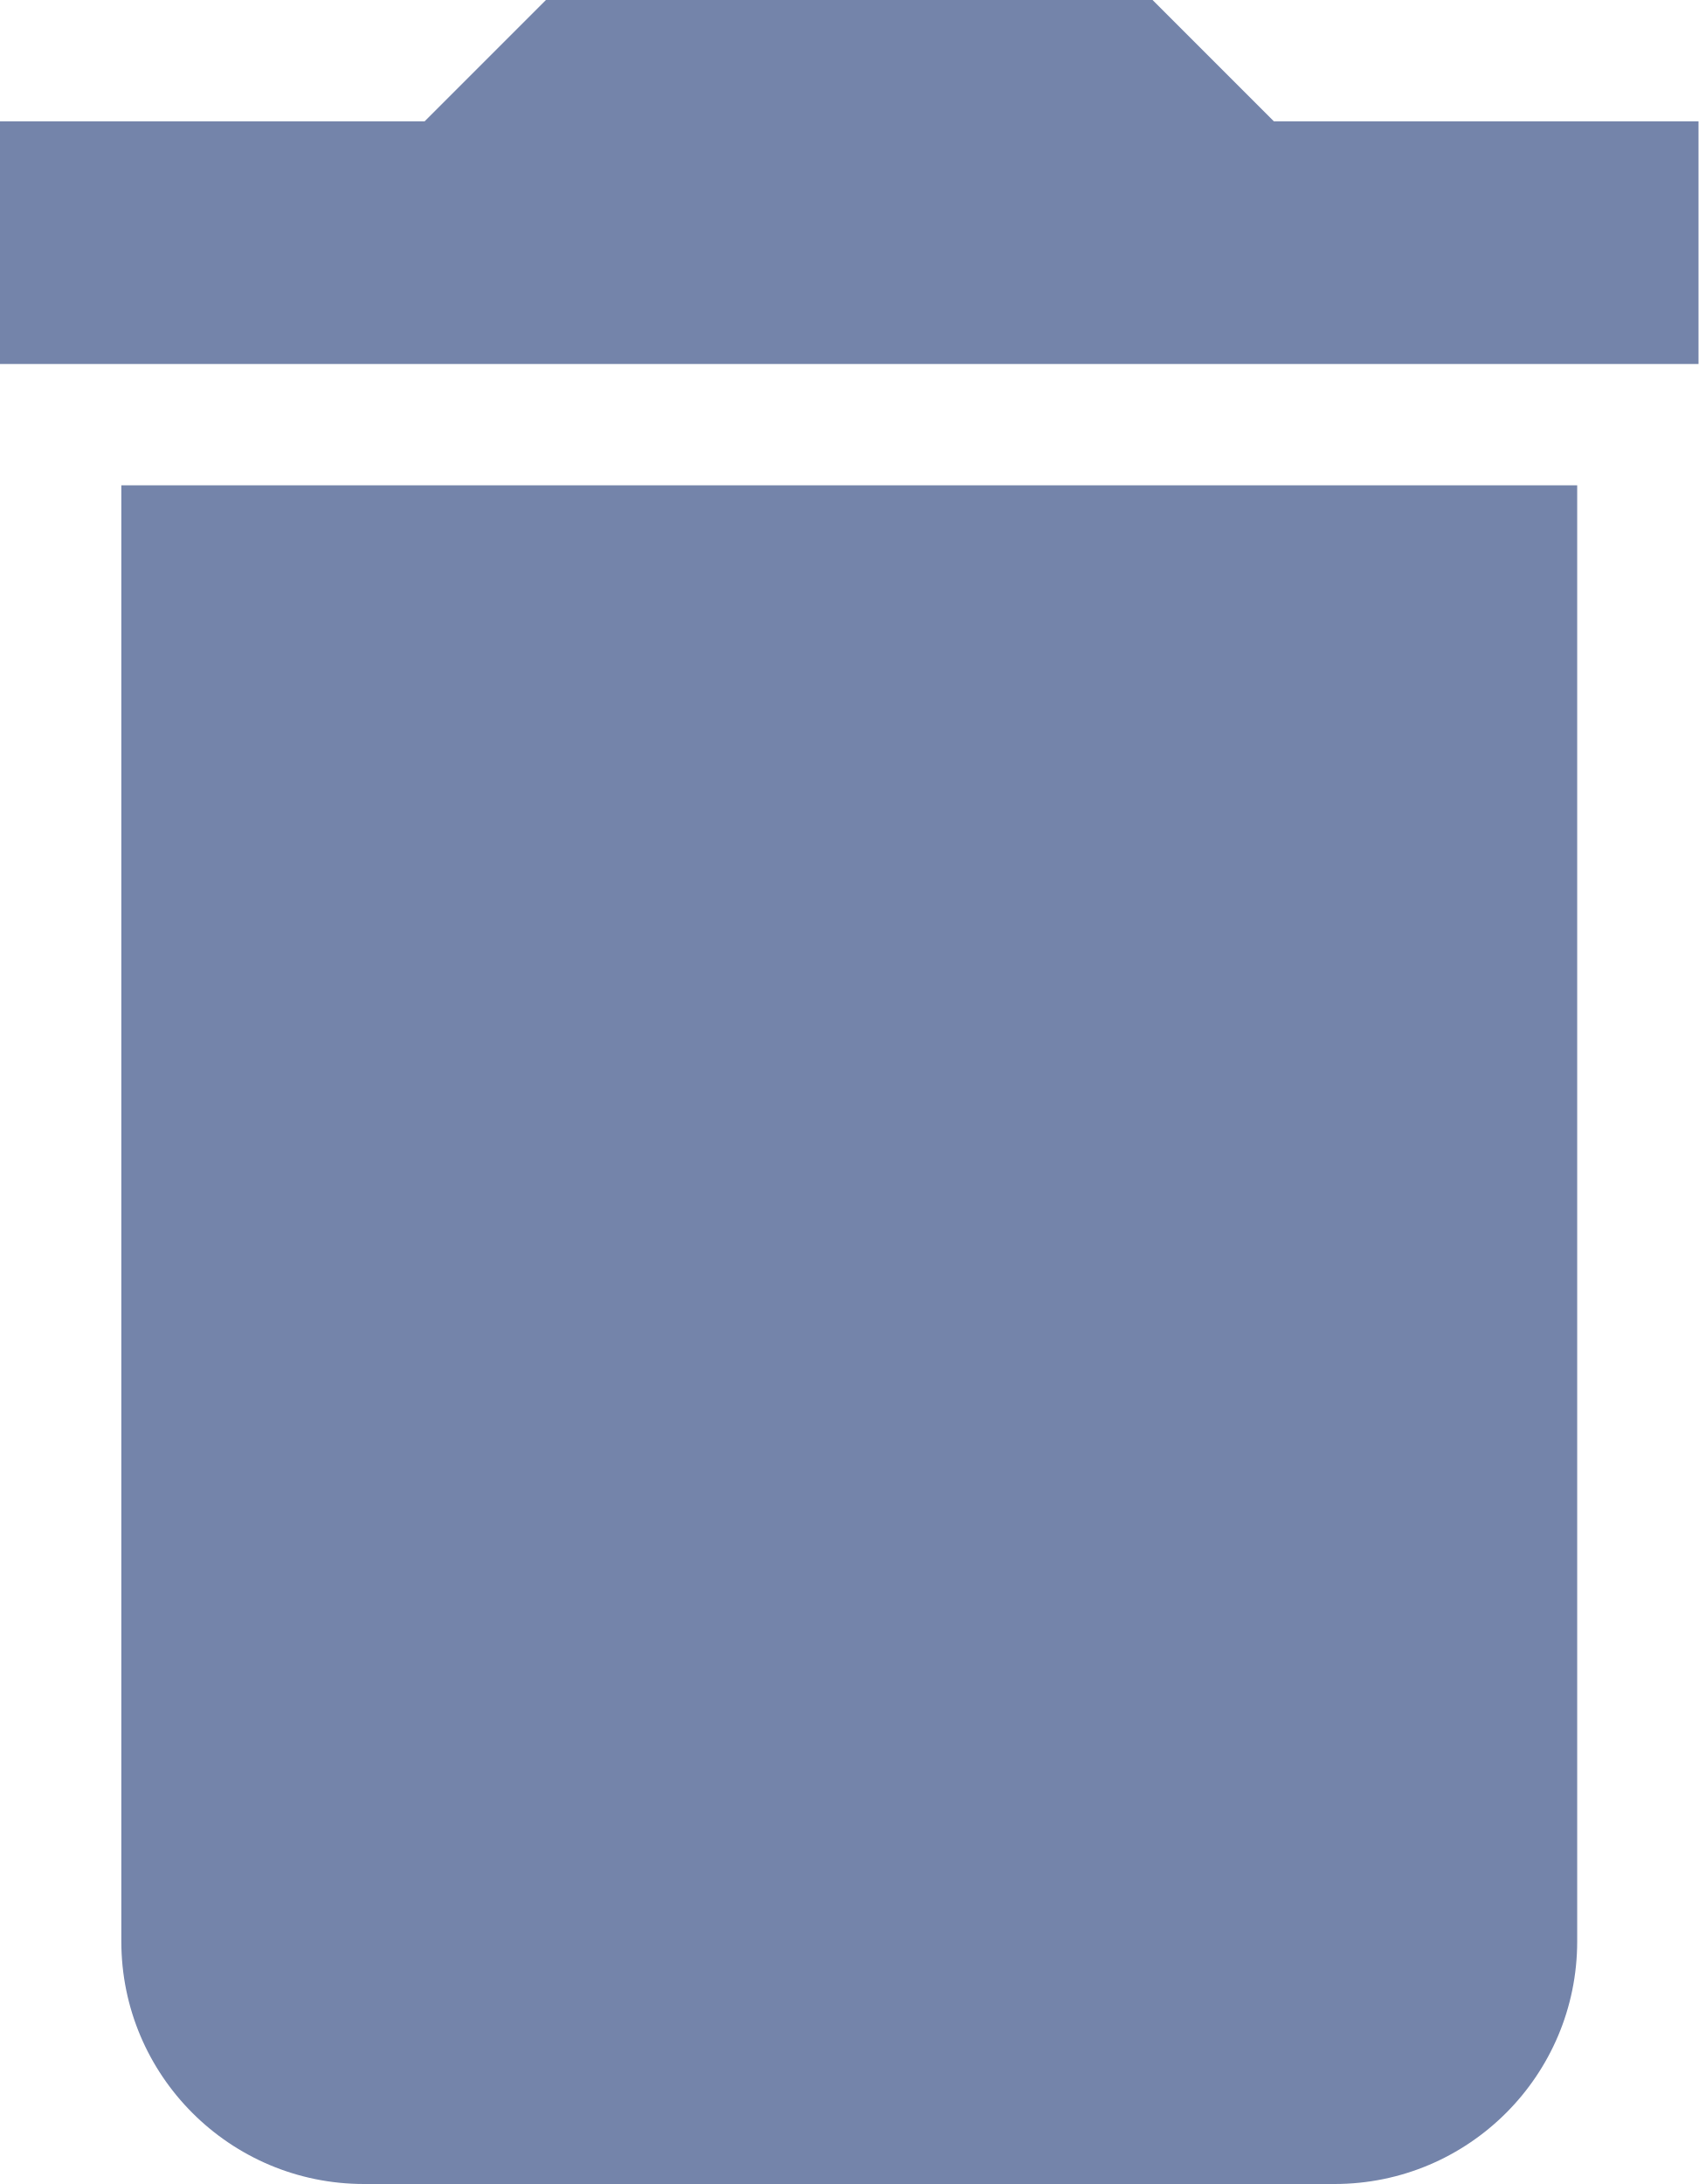
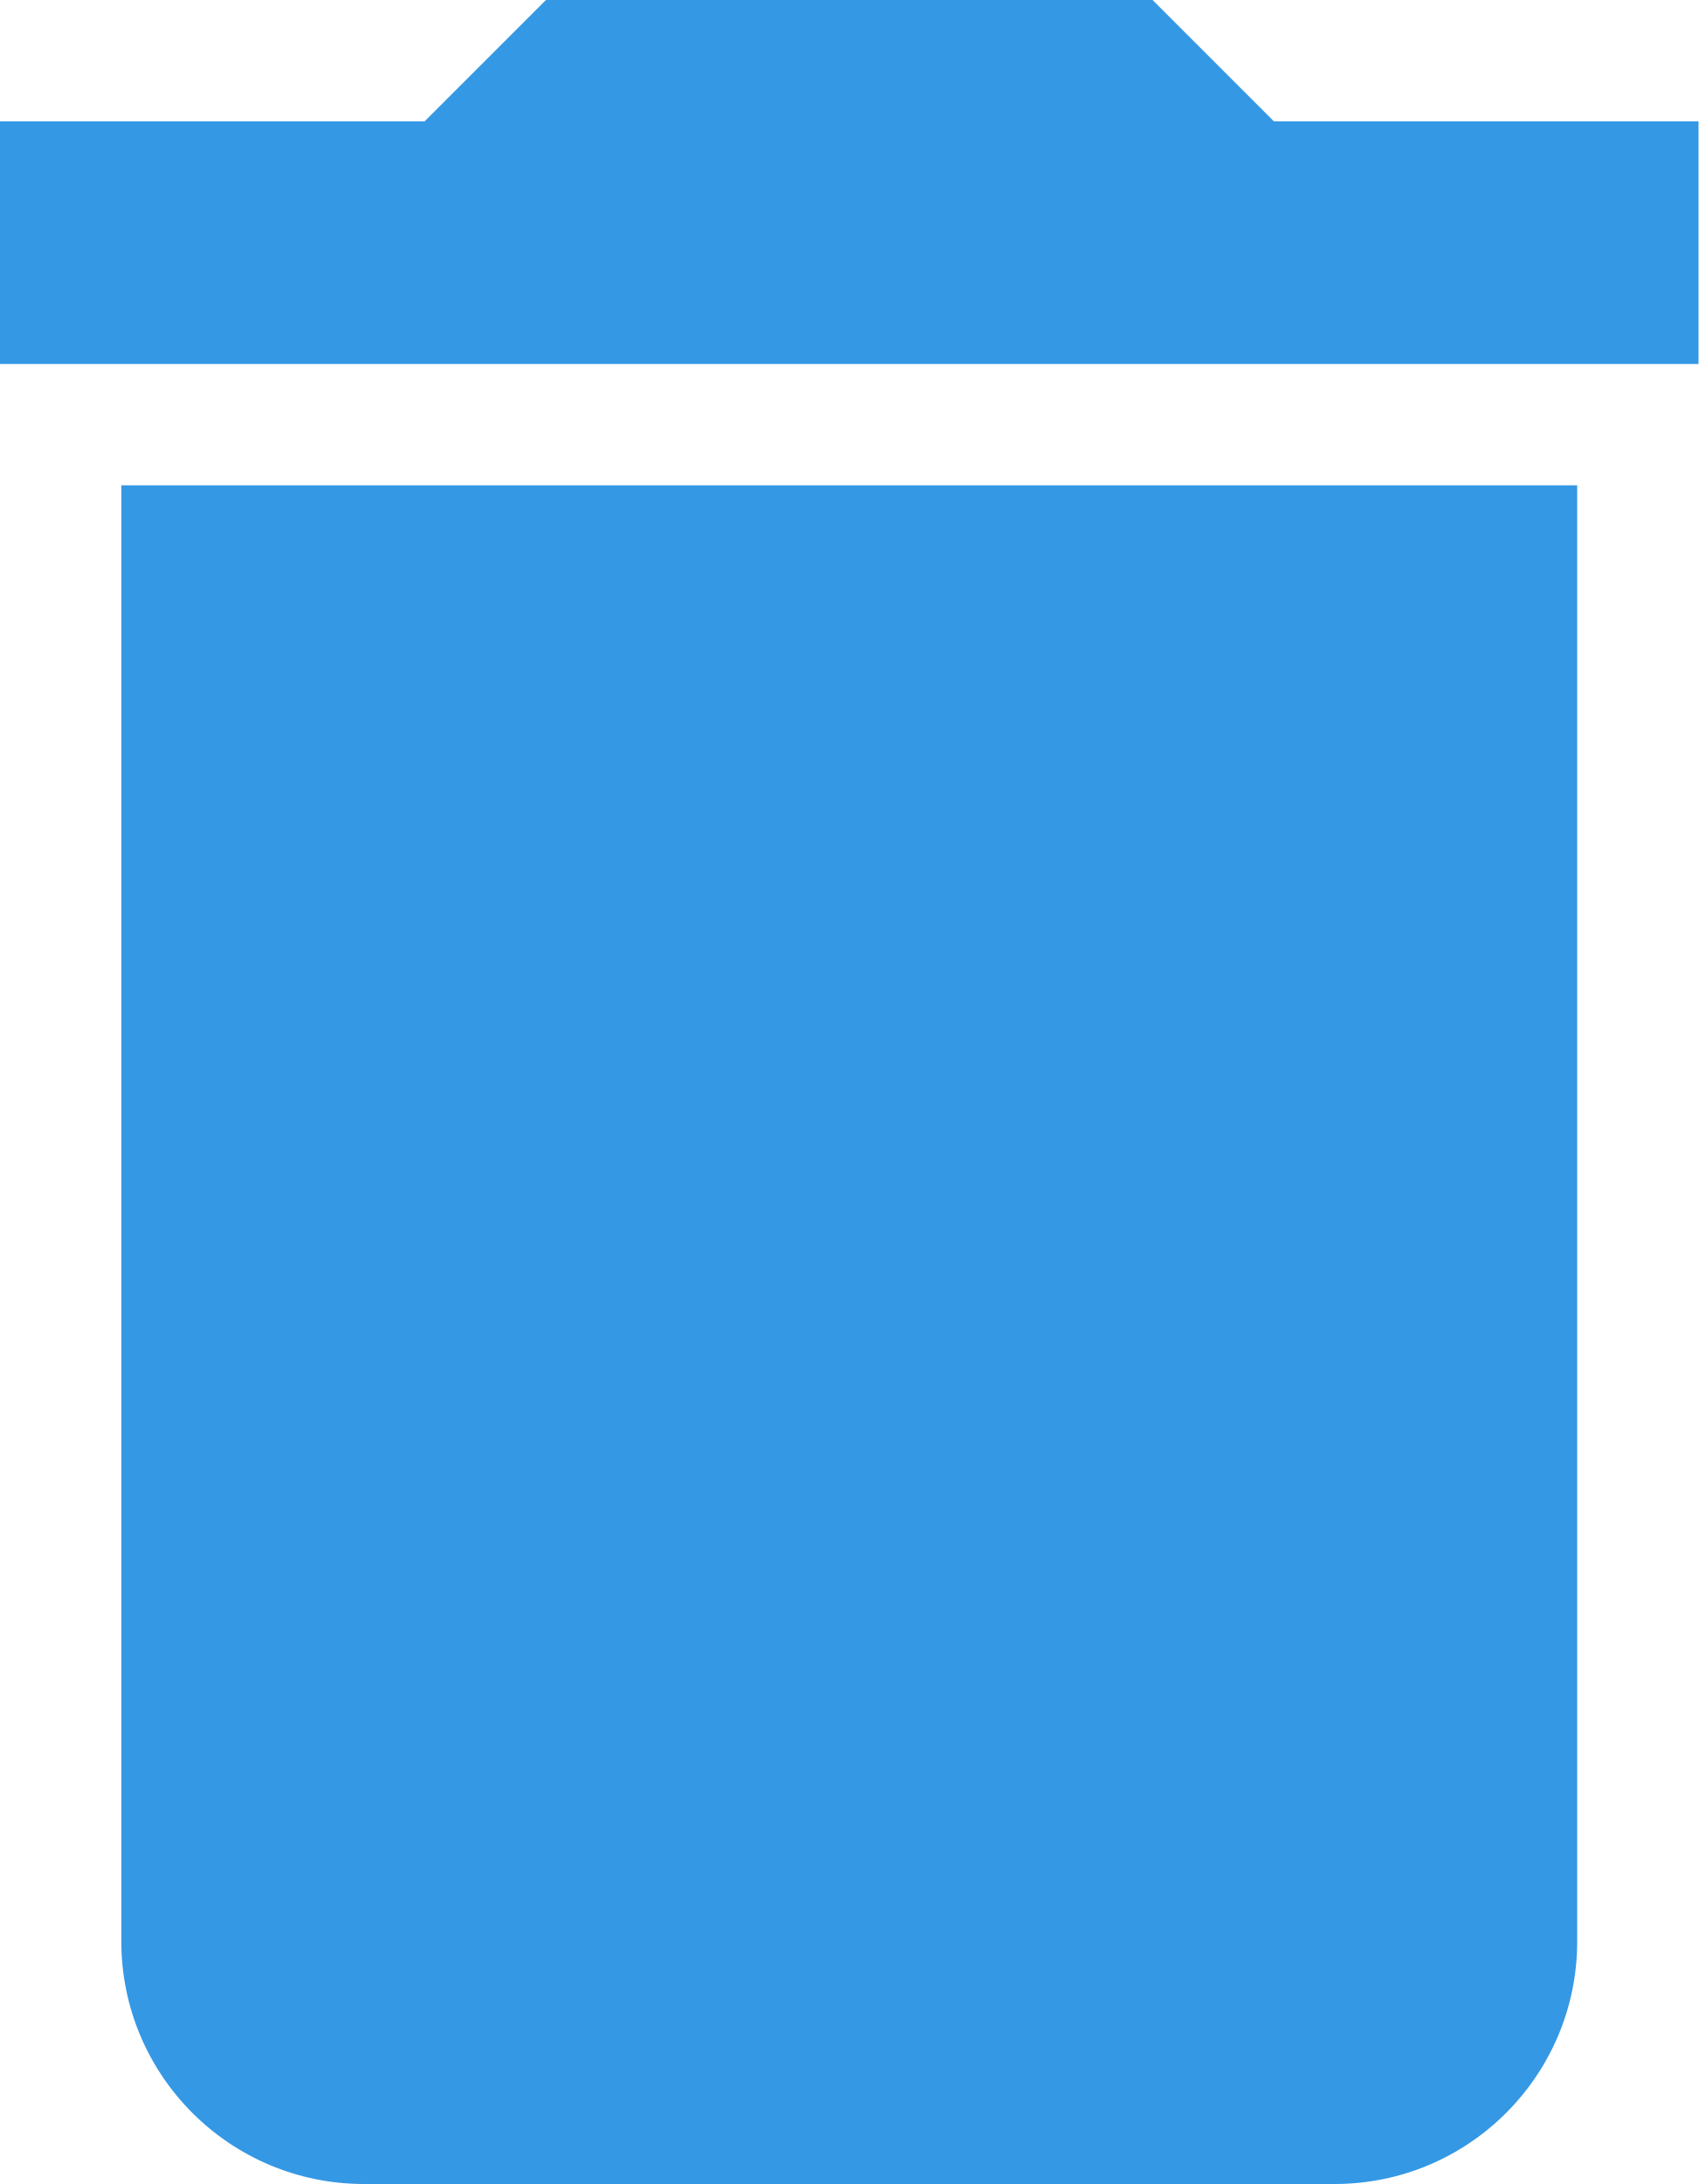
<svg xmlns="http://www.w3.org/2000/svg" width="14" height="18" viewBox="0 0 14 18">
  <defs>
-     <style>.a{fill:#7484aa;}</style>
+     <style>.a{fill:#3498E5;}</style>
  </defs>
  <path class="a" d="M19,4H15.5l-1-1h-5l-1,1H5V6H19M6,19a2,2,0,0,0,2,2h8a2,2,0,0,0,2-2V7H6Z" transform="translate(-5 -3)" />
</svg>
